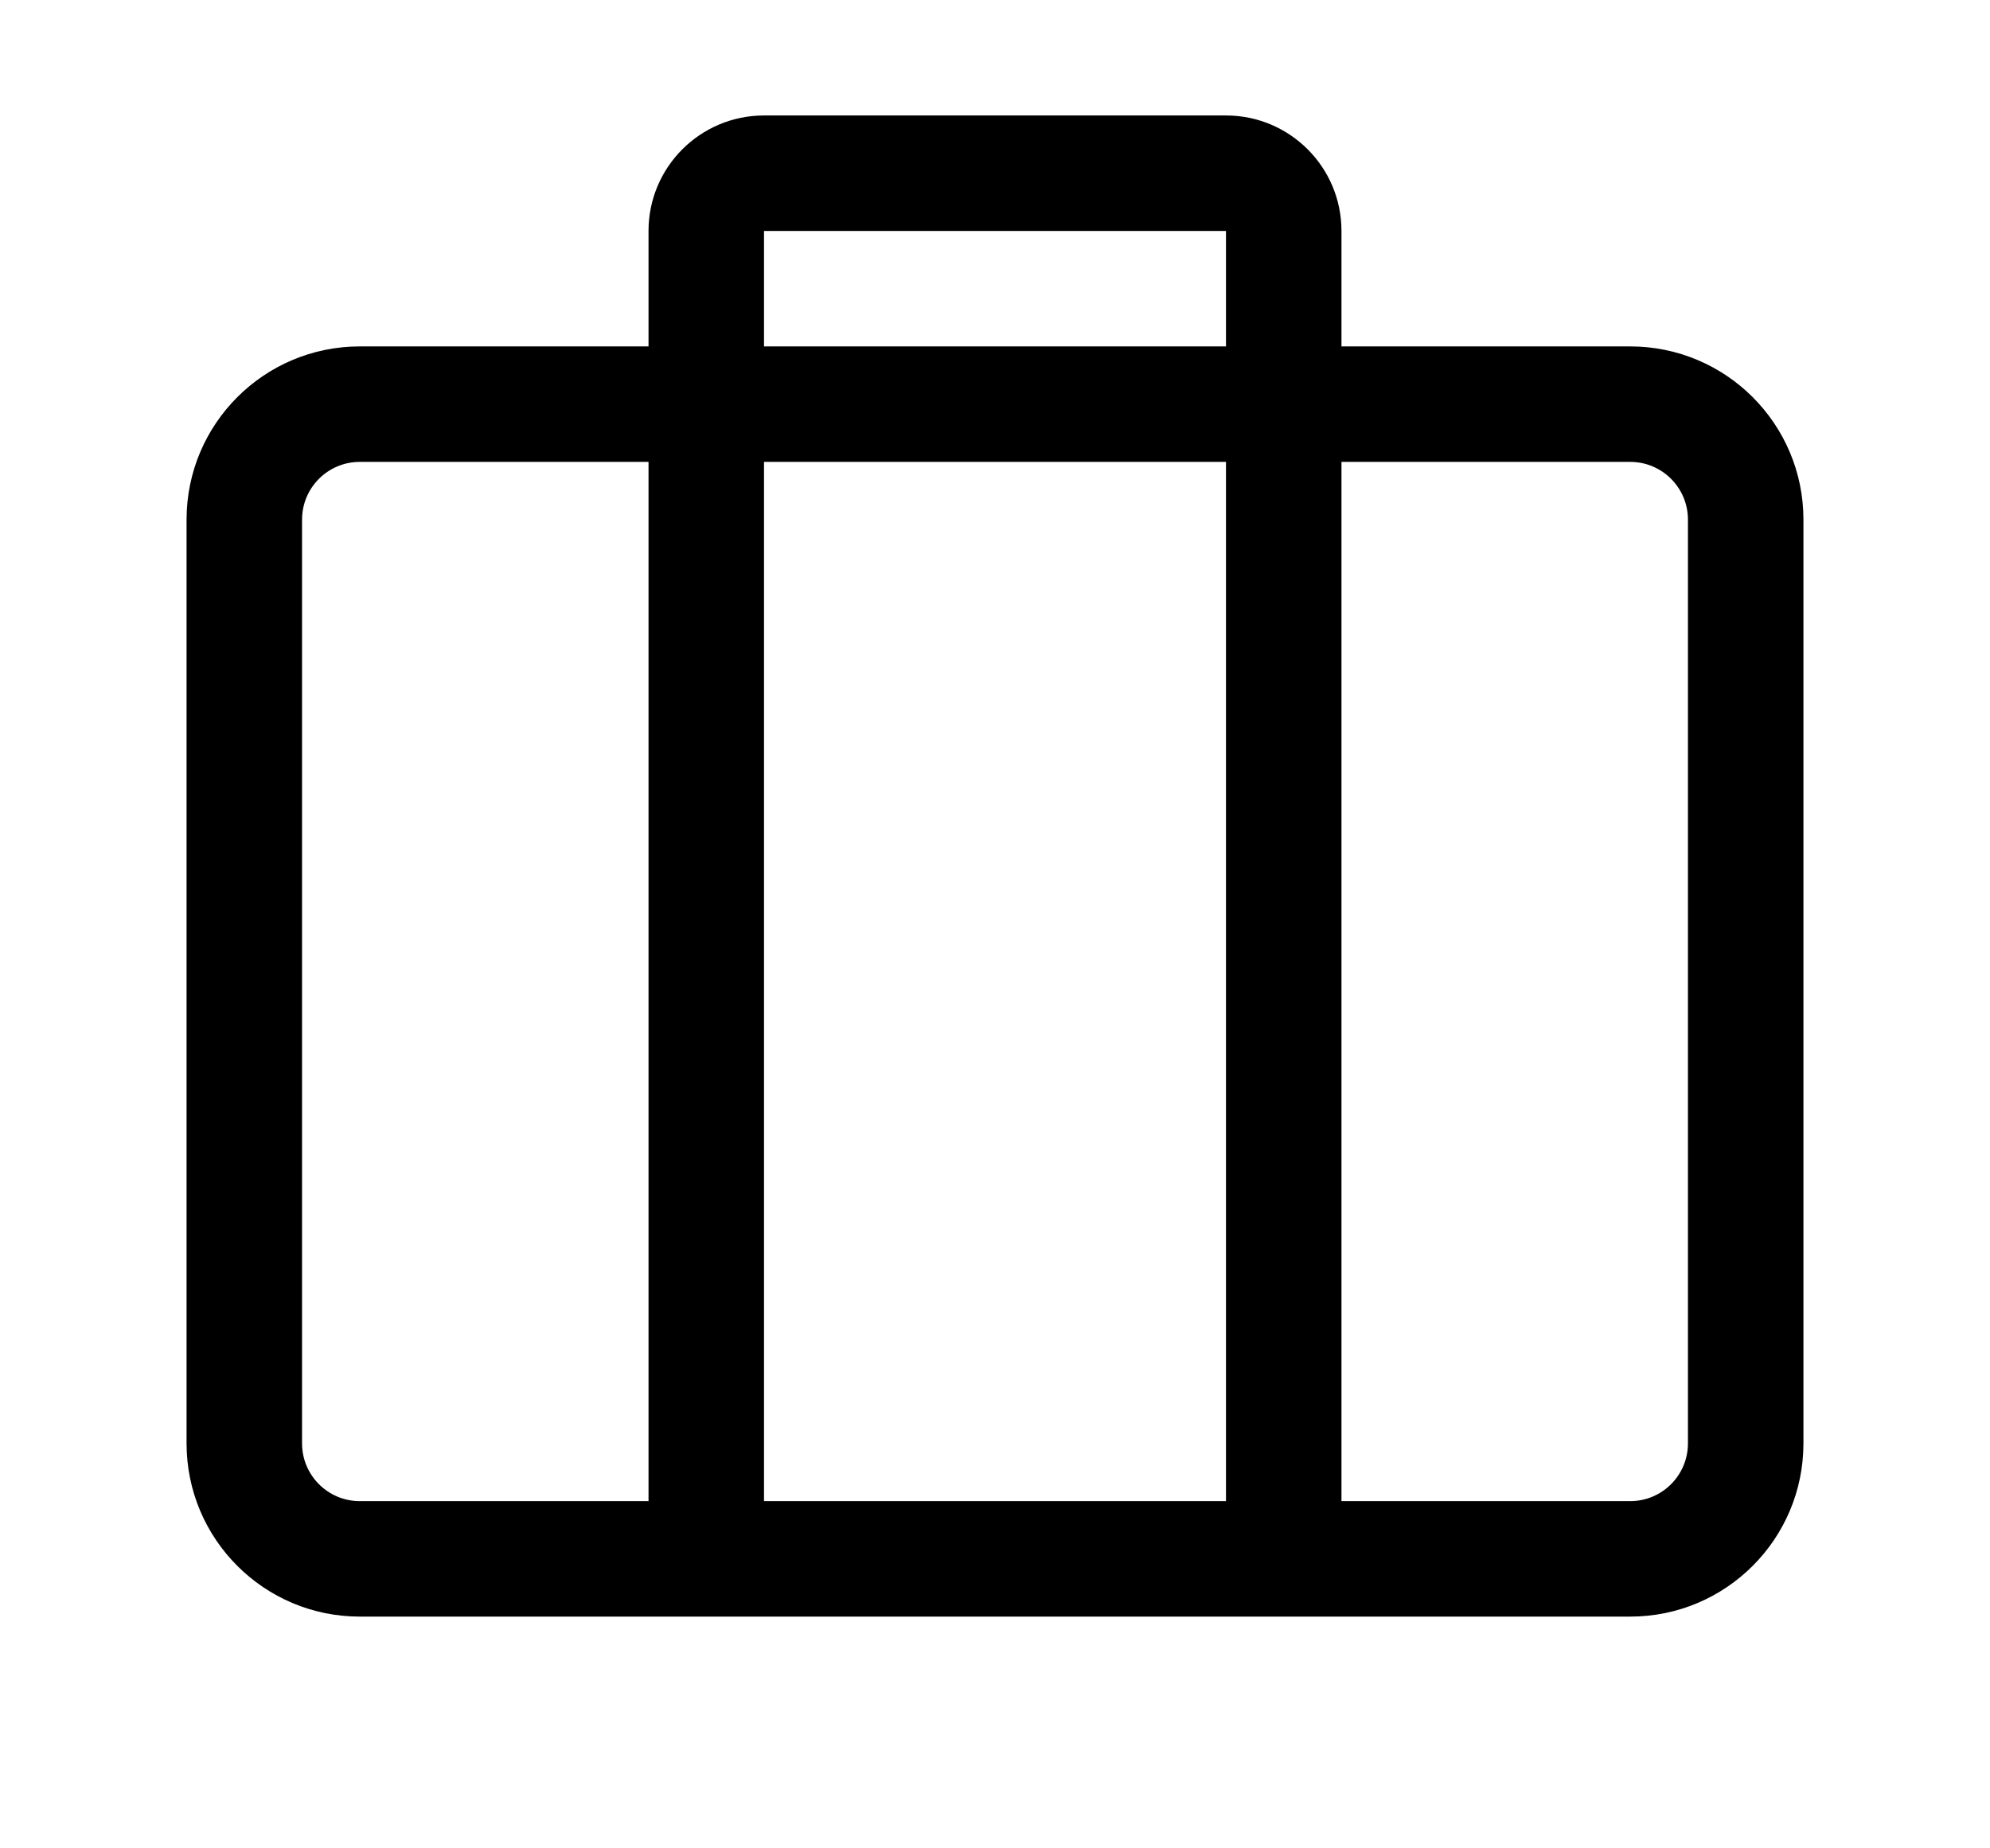
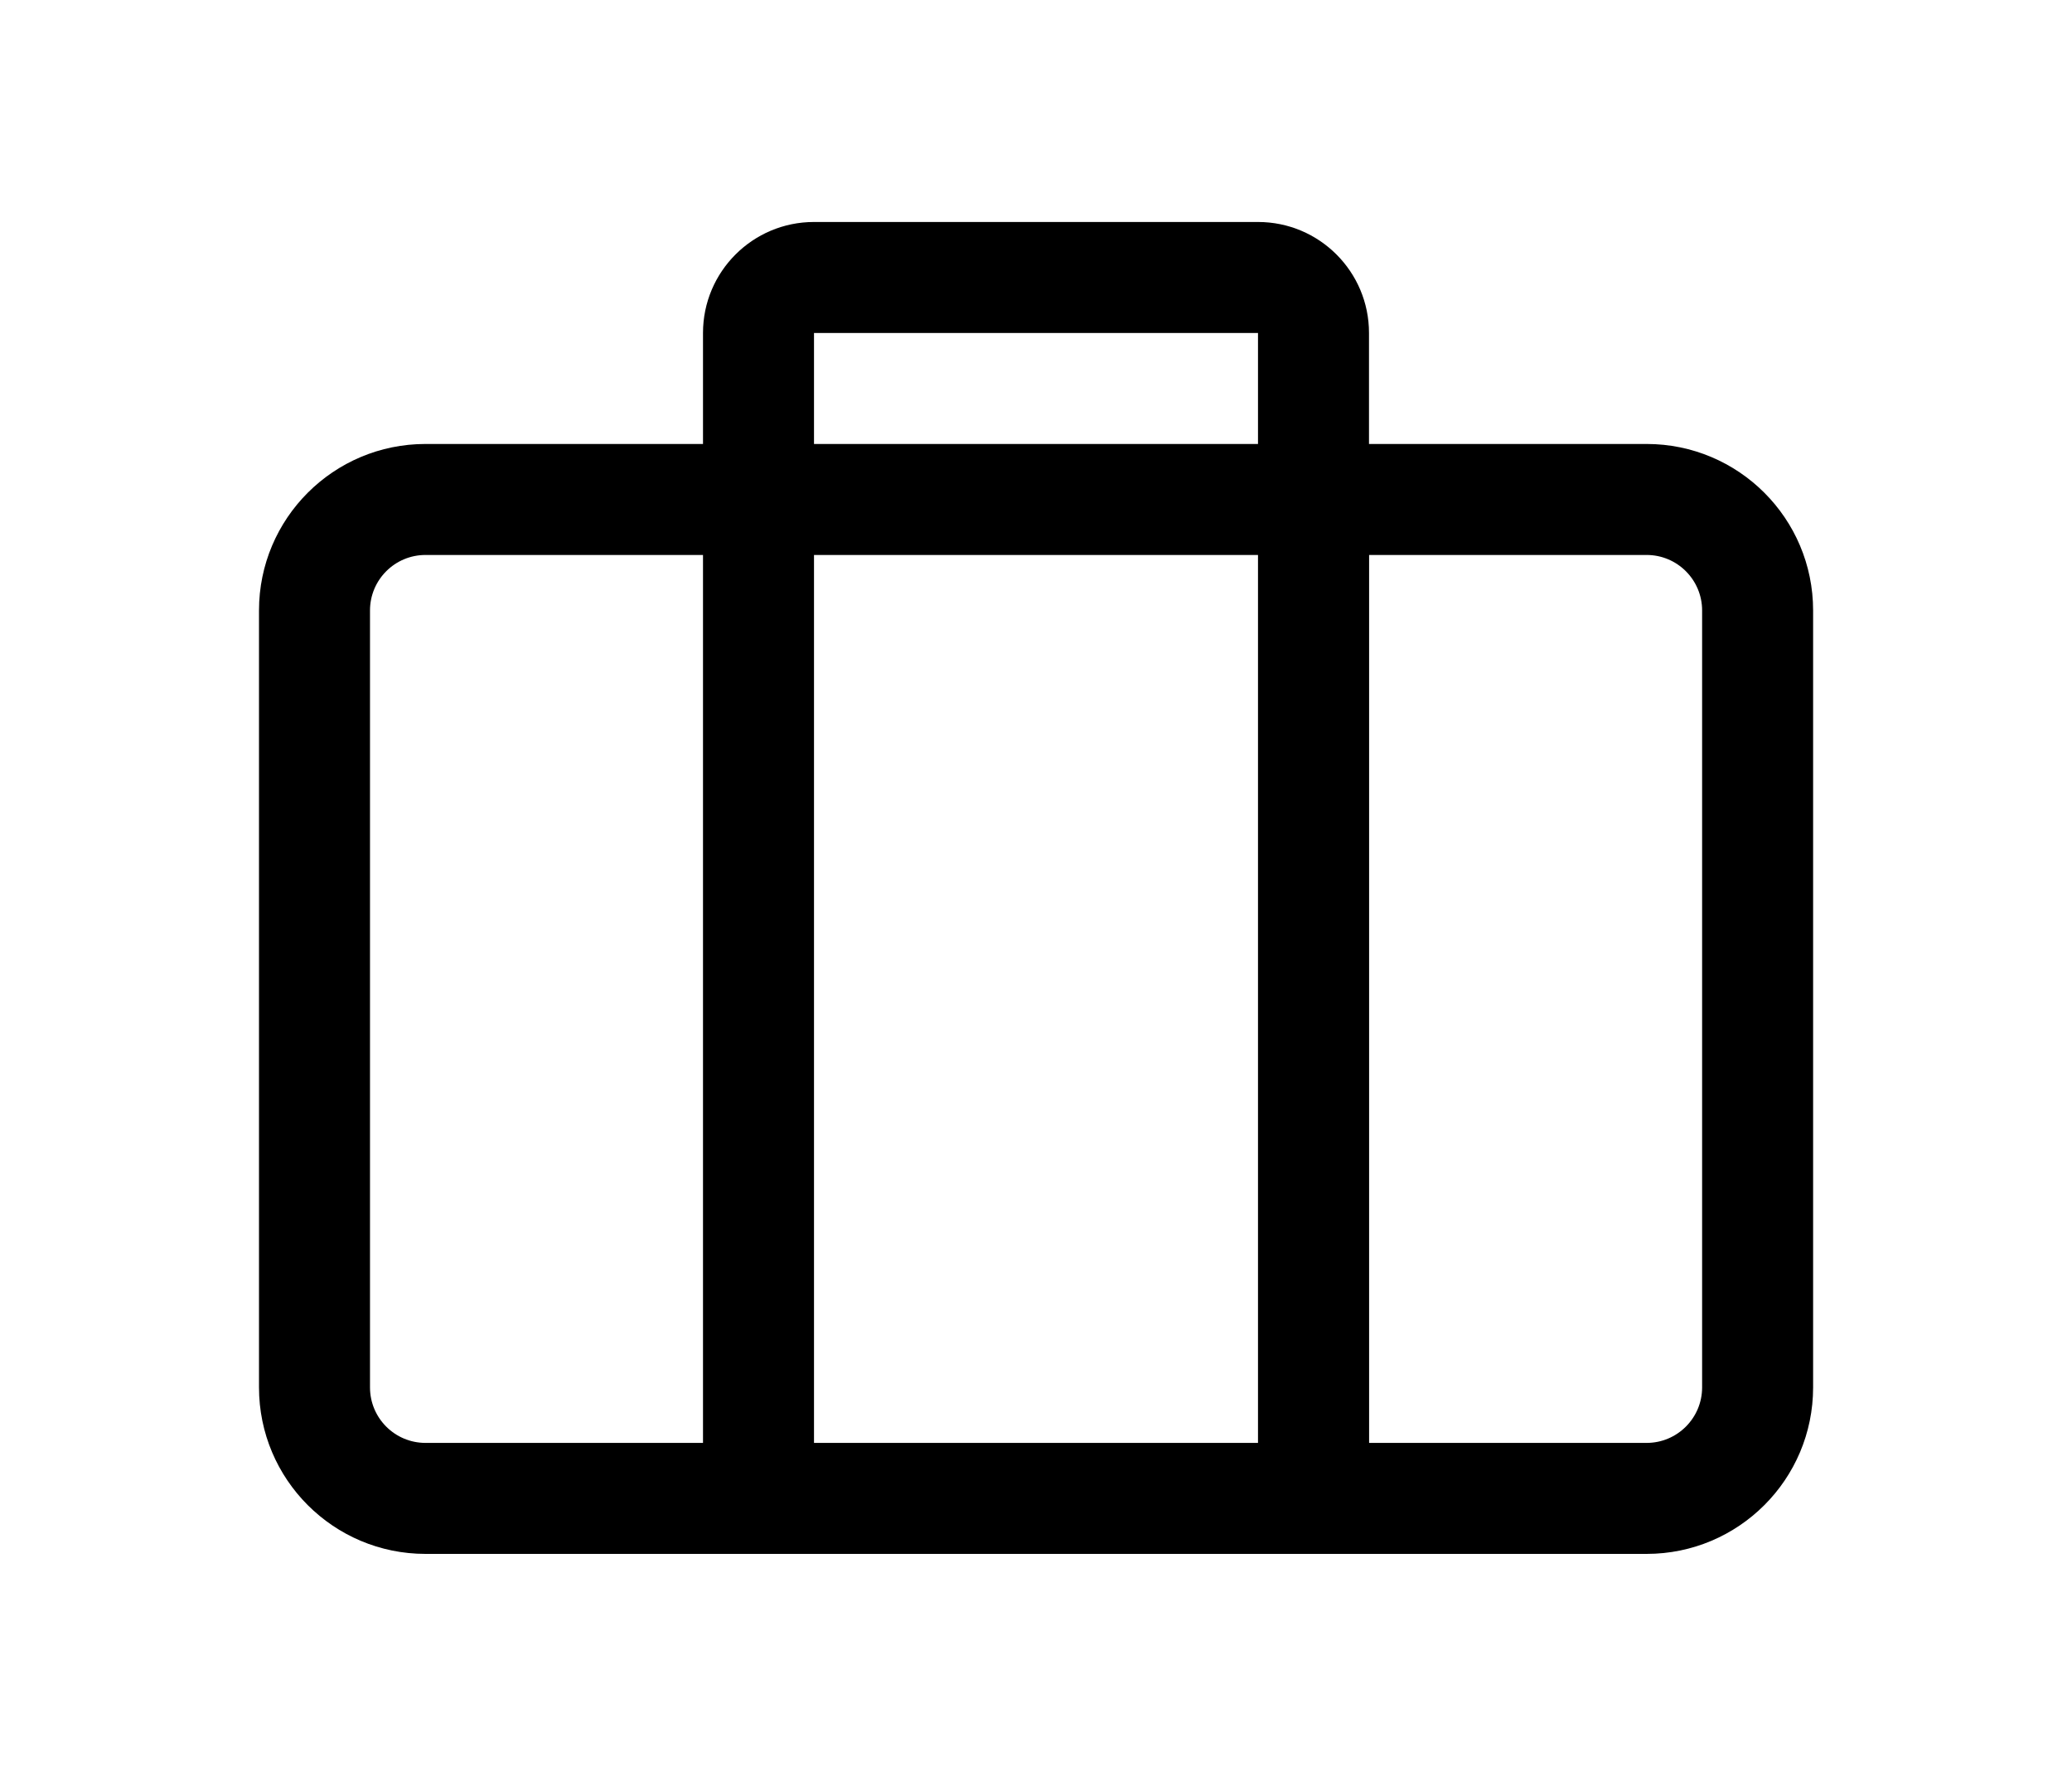
<svg xmlns="http://www.w3.org/2000/svg">
  <symbol id="icon" fill="none" viewBox="0 0 16 16">
-     <path fill="currentColor" fill-rule="evenodd" d="M6 1a1 1 0 0 0-1 1v1H2.5A1.5 1.5 0 0 0 1 4.5v8A1.5 1.5 0 0 0 2.5 14h11a1.5 1.5 0 0 0 1.5-1.5v-8A1.5 1.5 0 0 0 13.5 3H11V2a1 1 0 0 0-1-1H6Zm4 2V2H6v1h4ZM6 4h4v9H6V4ZM5 4H2.5a.5.5 0 0 0-.5.5v8a.5.5 0 0 0 .5.5H5V4Zm6 9V4h2.5a.5.5 0 0 1 .5.5v8a.5.5 0 0 1-.5.5H11Z" clip-rule="evenodd" />
+     <path fill="currentColor" d="M10 2a1 1 0 0 1 1 1v1h2.501a1.5 1.5 0 0 1 1.5 1.5v7a1.5 1.5 0 0 1-1.5 1.5H2.5A1.5 1.5 0 0 1 1 12.5v-7A1.5 1.5 0 0 1 2.5 4H5V3a1 1 0 0 1 1-1h4Zm1 11h2.501a.5.5 0 0 0 .5-.5v-7a.5.5 0 0 0-.5-.5h-2.5v8Zm-5 0h4V5H6v8ZM2.5 5a.5.5 0 0 0-.5.5v7a.5.5 0 0 0 .5.5H5V5H2.5ZM6 4h4V3H6v1Z" />
  </symbol>
  <symbol id="icon-large" fill="none" viewBox="0 0 24 24">
-     <path fill="currentColor" fill-rule="evenodd" d="M9 4.5a.5.5 0 0 1 .5-.5h5a.5.5 0 0 1 .5.5V6H9V4.5ZM8 6V4.5A1.5 1.5 0 0 1 9.5 3h5A1.5 1.5 0 0 1 16 4.5V6h4.5A1.5 1.5 0 0 1 22 7.5v11a1.5 1.5 0 0 1-1.5 1.5h-17A1.5 1.5 0 0 1 2 18.5v-11A1.5 1.5 0 0 1 3.5 6H8Zm7 1H9v12h6V7Zm1 12V7h4.5a.5.5 0 0 1 .5.5v11a.5.5 0 0 1-.5.5H16Zm-8 0H3.5a.5.5 0 0 1-.5-.5v-11a.5.5 0 0 1 .5-.5H8v12Z" clip-rule="evenodd" />
+     <path fill="currentColor" fill-rule="evenodd" d="M14.5 4a.5.5 0 0 1 .5.5V6H9V4.5a.5.5 0 0 1 .5-.5h5ZM8 6V4.5A1.5 1.5 0 0 1 9.5 3h5A1.5 1.5 0 0 1 16 4.5V6h4.5A1.5 1.5 0 0 1 22 7.5v11a1.5 1.5 0 0 1-1.5 1.5h-17A1.5 1.5 0 0 1 2 18.5v-11A1.5 1.5 0 0 1 3.5 6H8Zm7 1H9v12h6V7Zm1 12V7h4.5a.5.5 0 0 1 .5.5v11a.5.5 0 0 1-.5.5H16Zm-8 0H3.5a.5.5 0 0 1-.5-.5v-11a.5.5 0 0 1 .5-.5H8v12Z" clip-rule="evenodd" />
  </symbol>
  <use href="#icon" />
</svg>
